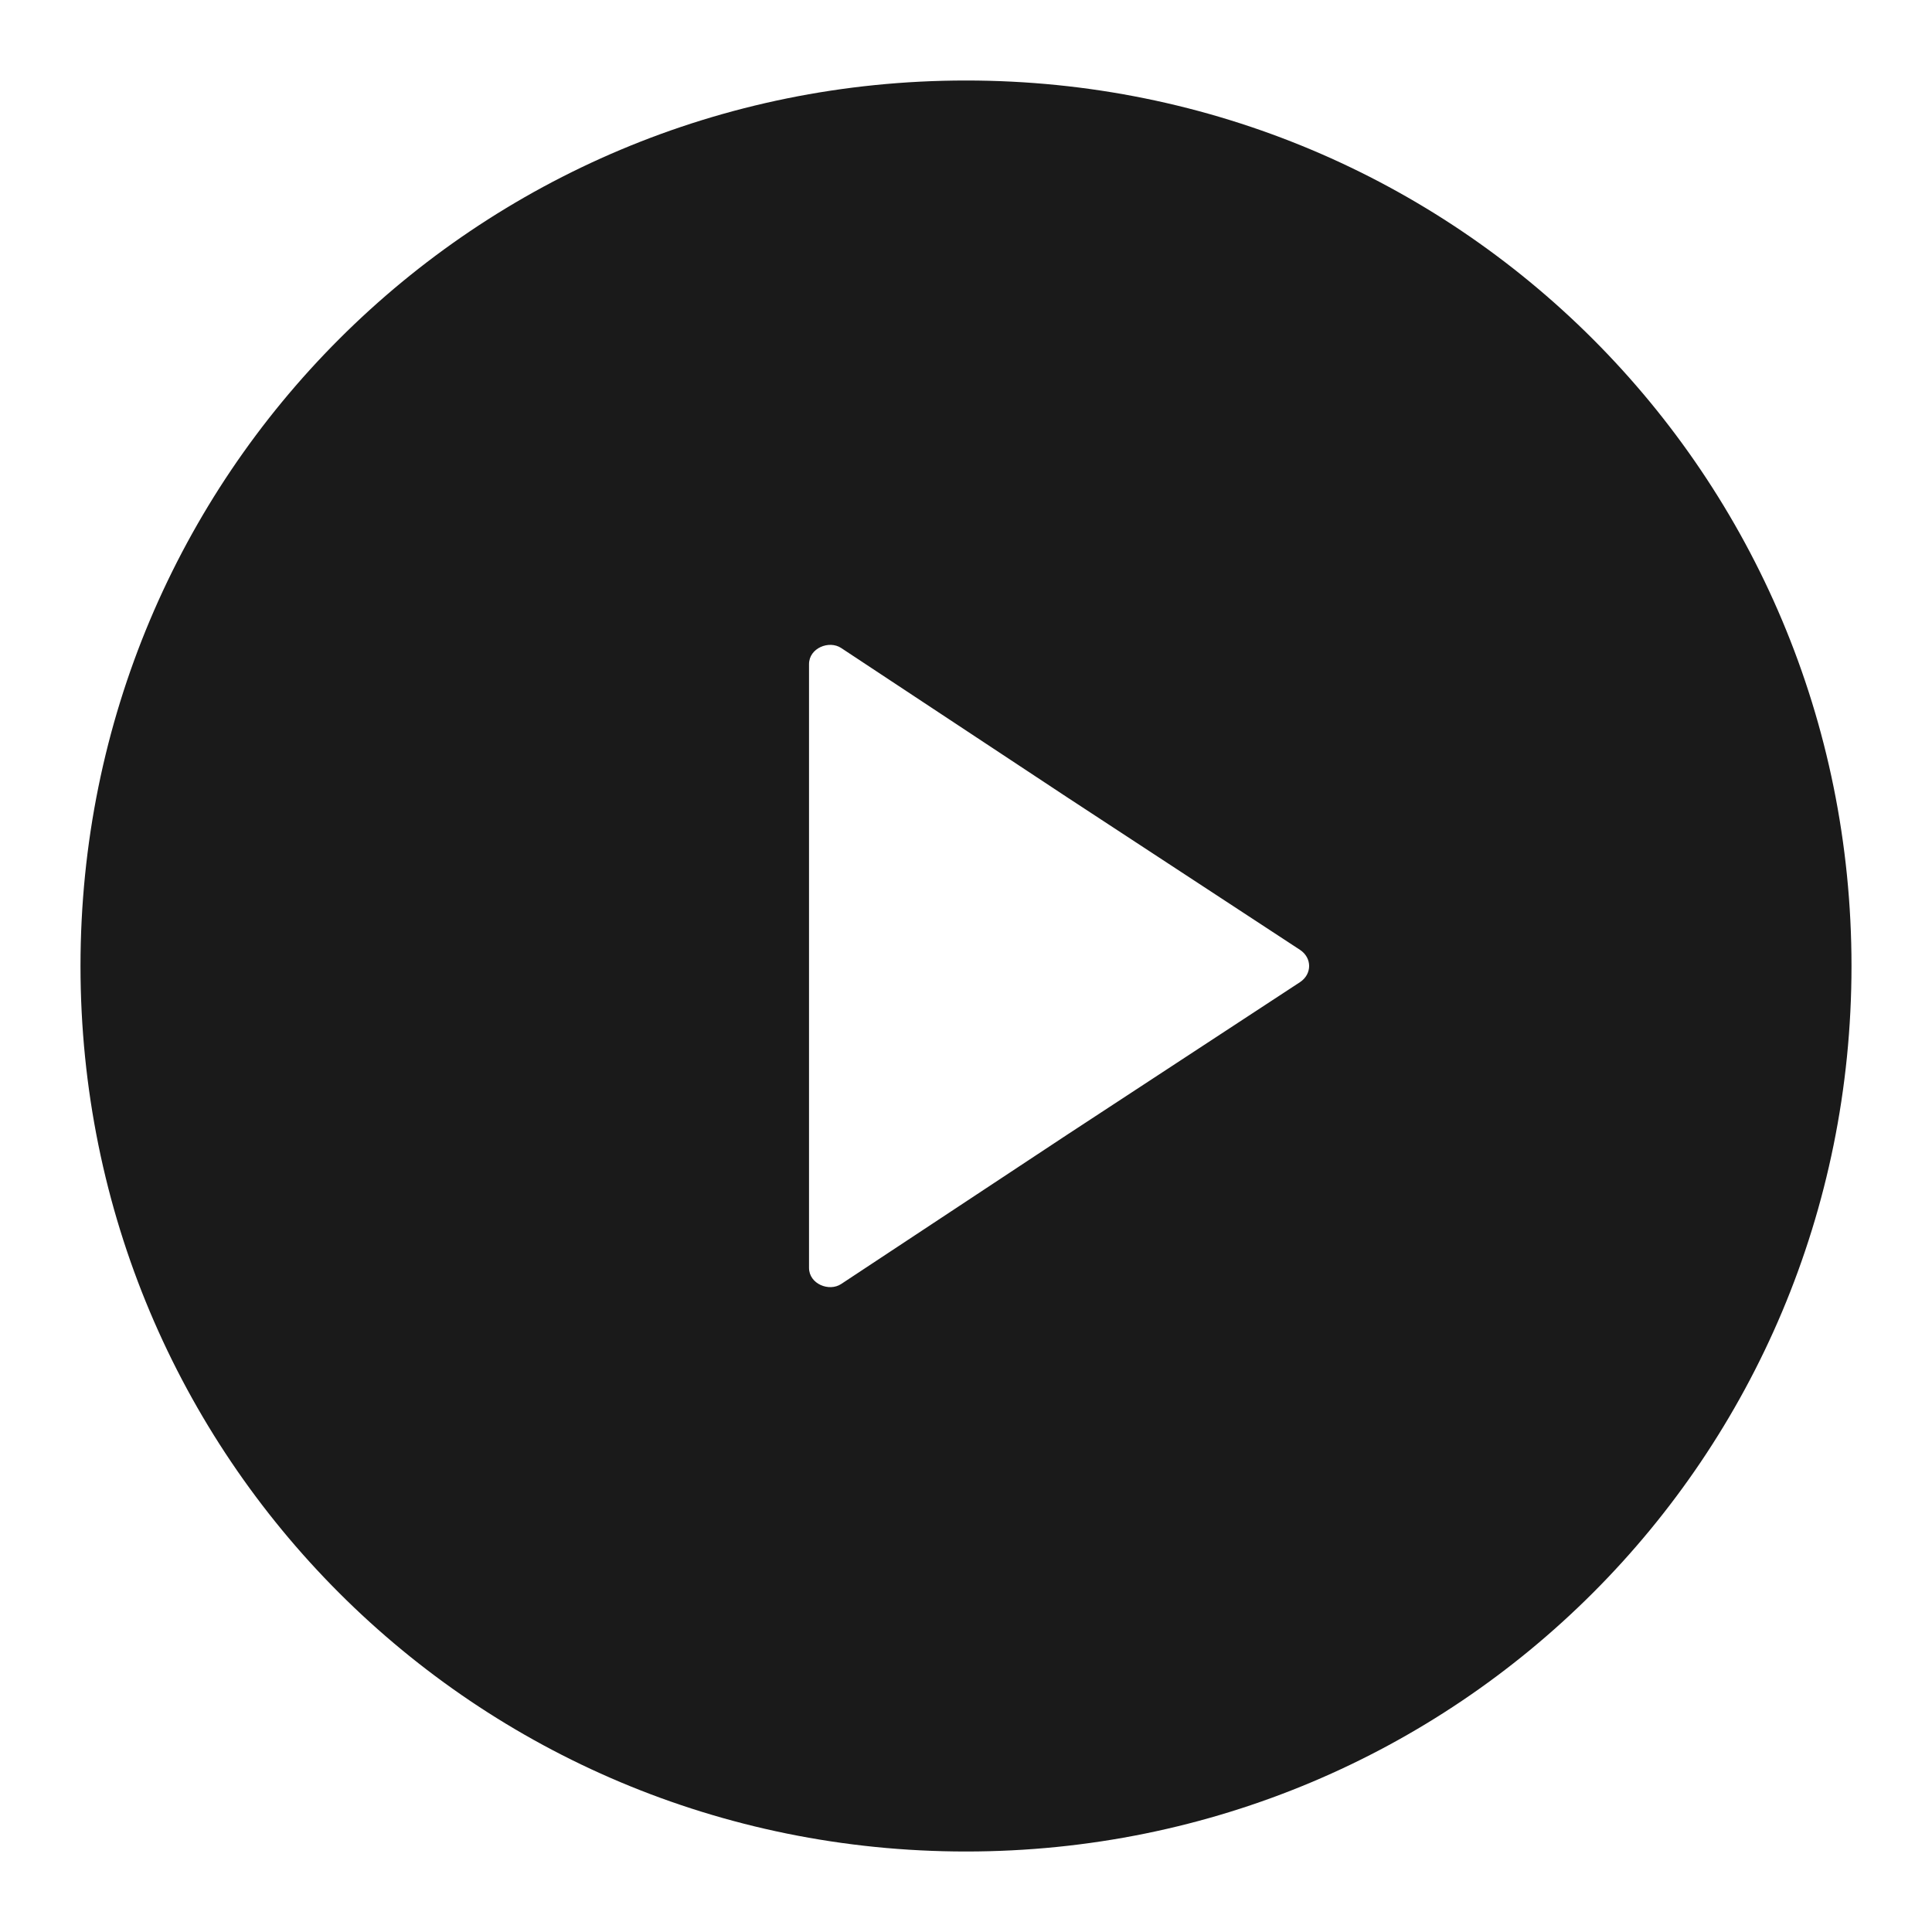
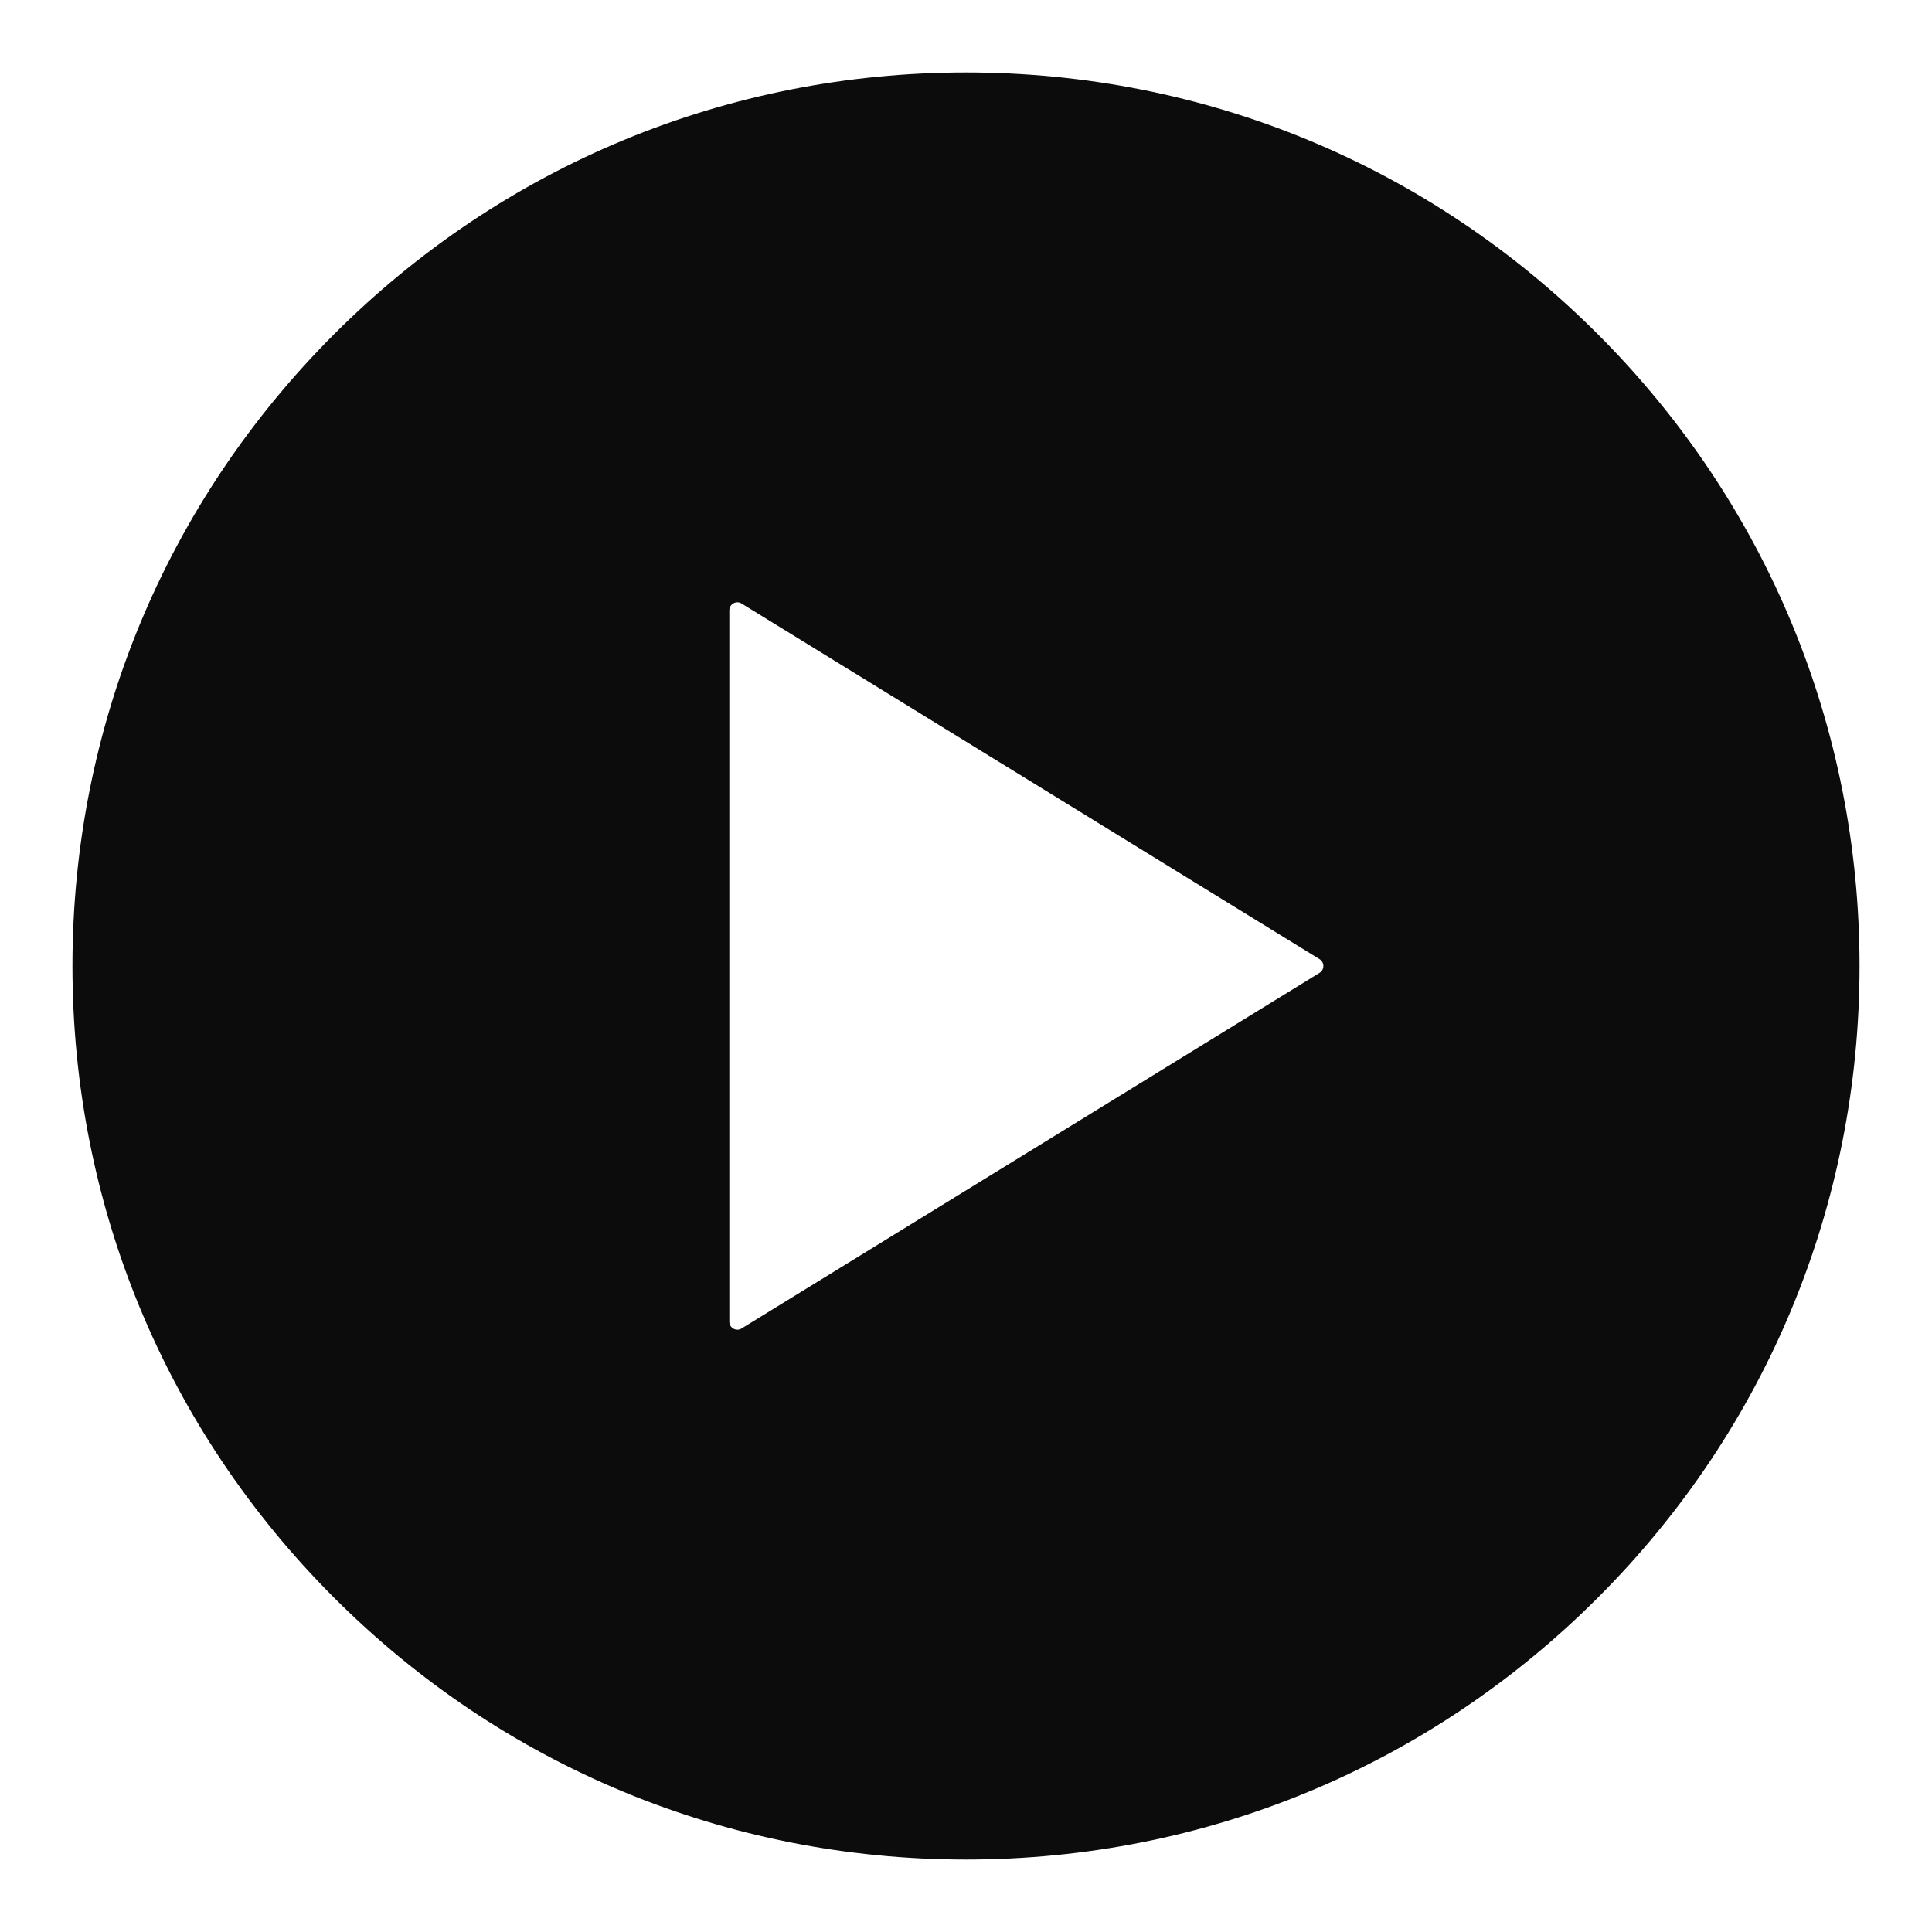
- <svg xmlns="http://www.w3.org/2000/svg" width="24" height="24" fill="none">
-   <path d="M12 1C5.9 1 1 5.9 1 12s4.9 11 11 11 11-4.9 11-11S18.1 1 12 1Zm4.15 11.2-2.9 1.9-2.8 1.85c-.15.1-.4 0-.4-.2v-7.5c0-.2.25-.3.4-.2l2.8 1.85 2.9 1.9c.15.1.15.3 0 .4Z" fill="#1A1A1A" />
+ <svg xmlns="http://www.w3.org/2000/svg" width="24" height="24" viewBox="0 0 24 24" fill="none">
+   <path d="M19.848 4.151C17.752 2.054 14.965 0.9 12 0.9C9.035 0.9 6.248 2.054 4.151 4.151C2.054 6.248 0.9 9.035 0.9 12C0.9 14.965 2.054 17.752 4.151 19.848C6.247 21.945 9.035 23.1 12 23.1C14.965 23.1 17.752 21.945 19.848 19.848C21.945 17.752 23.1 14.965 23.1 12C23.1 9.035 21.945 6.248 19.848 4.151ZM9.212 16.503C9.146 16.544 9.06 16.496 9.06 16.418V7.582C9.06 7.504 9.146 7.456 9.212 7.497L16.392 11.915C16.455 11.954 16.455 12.046 16.392 12.085L9.212 16.503Z" fill="#0C0C0C" />
</svg>
